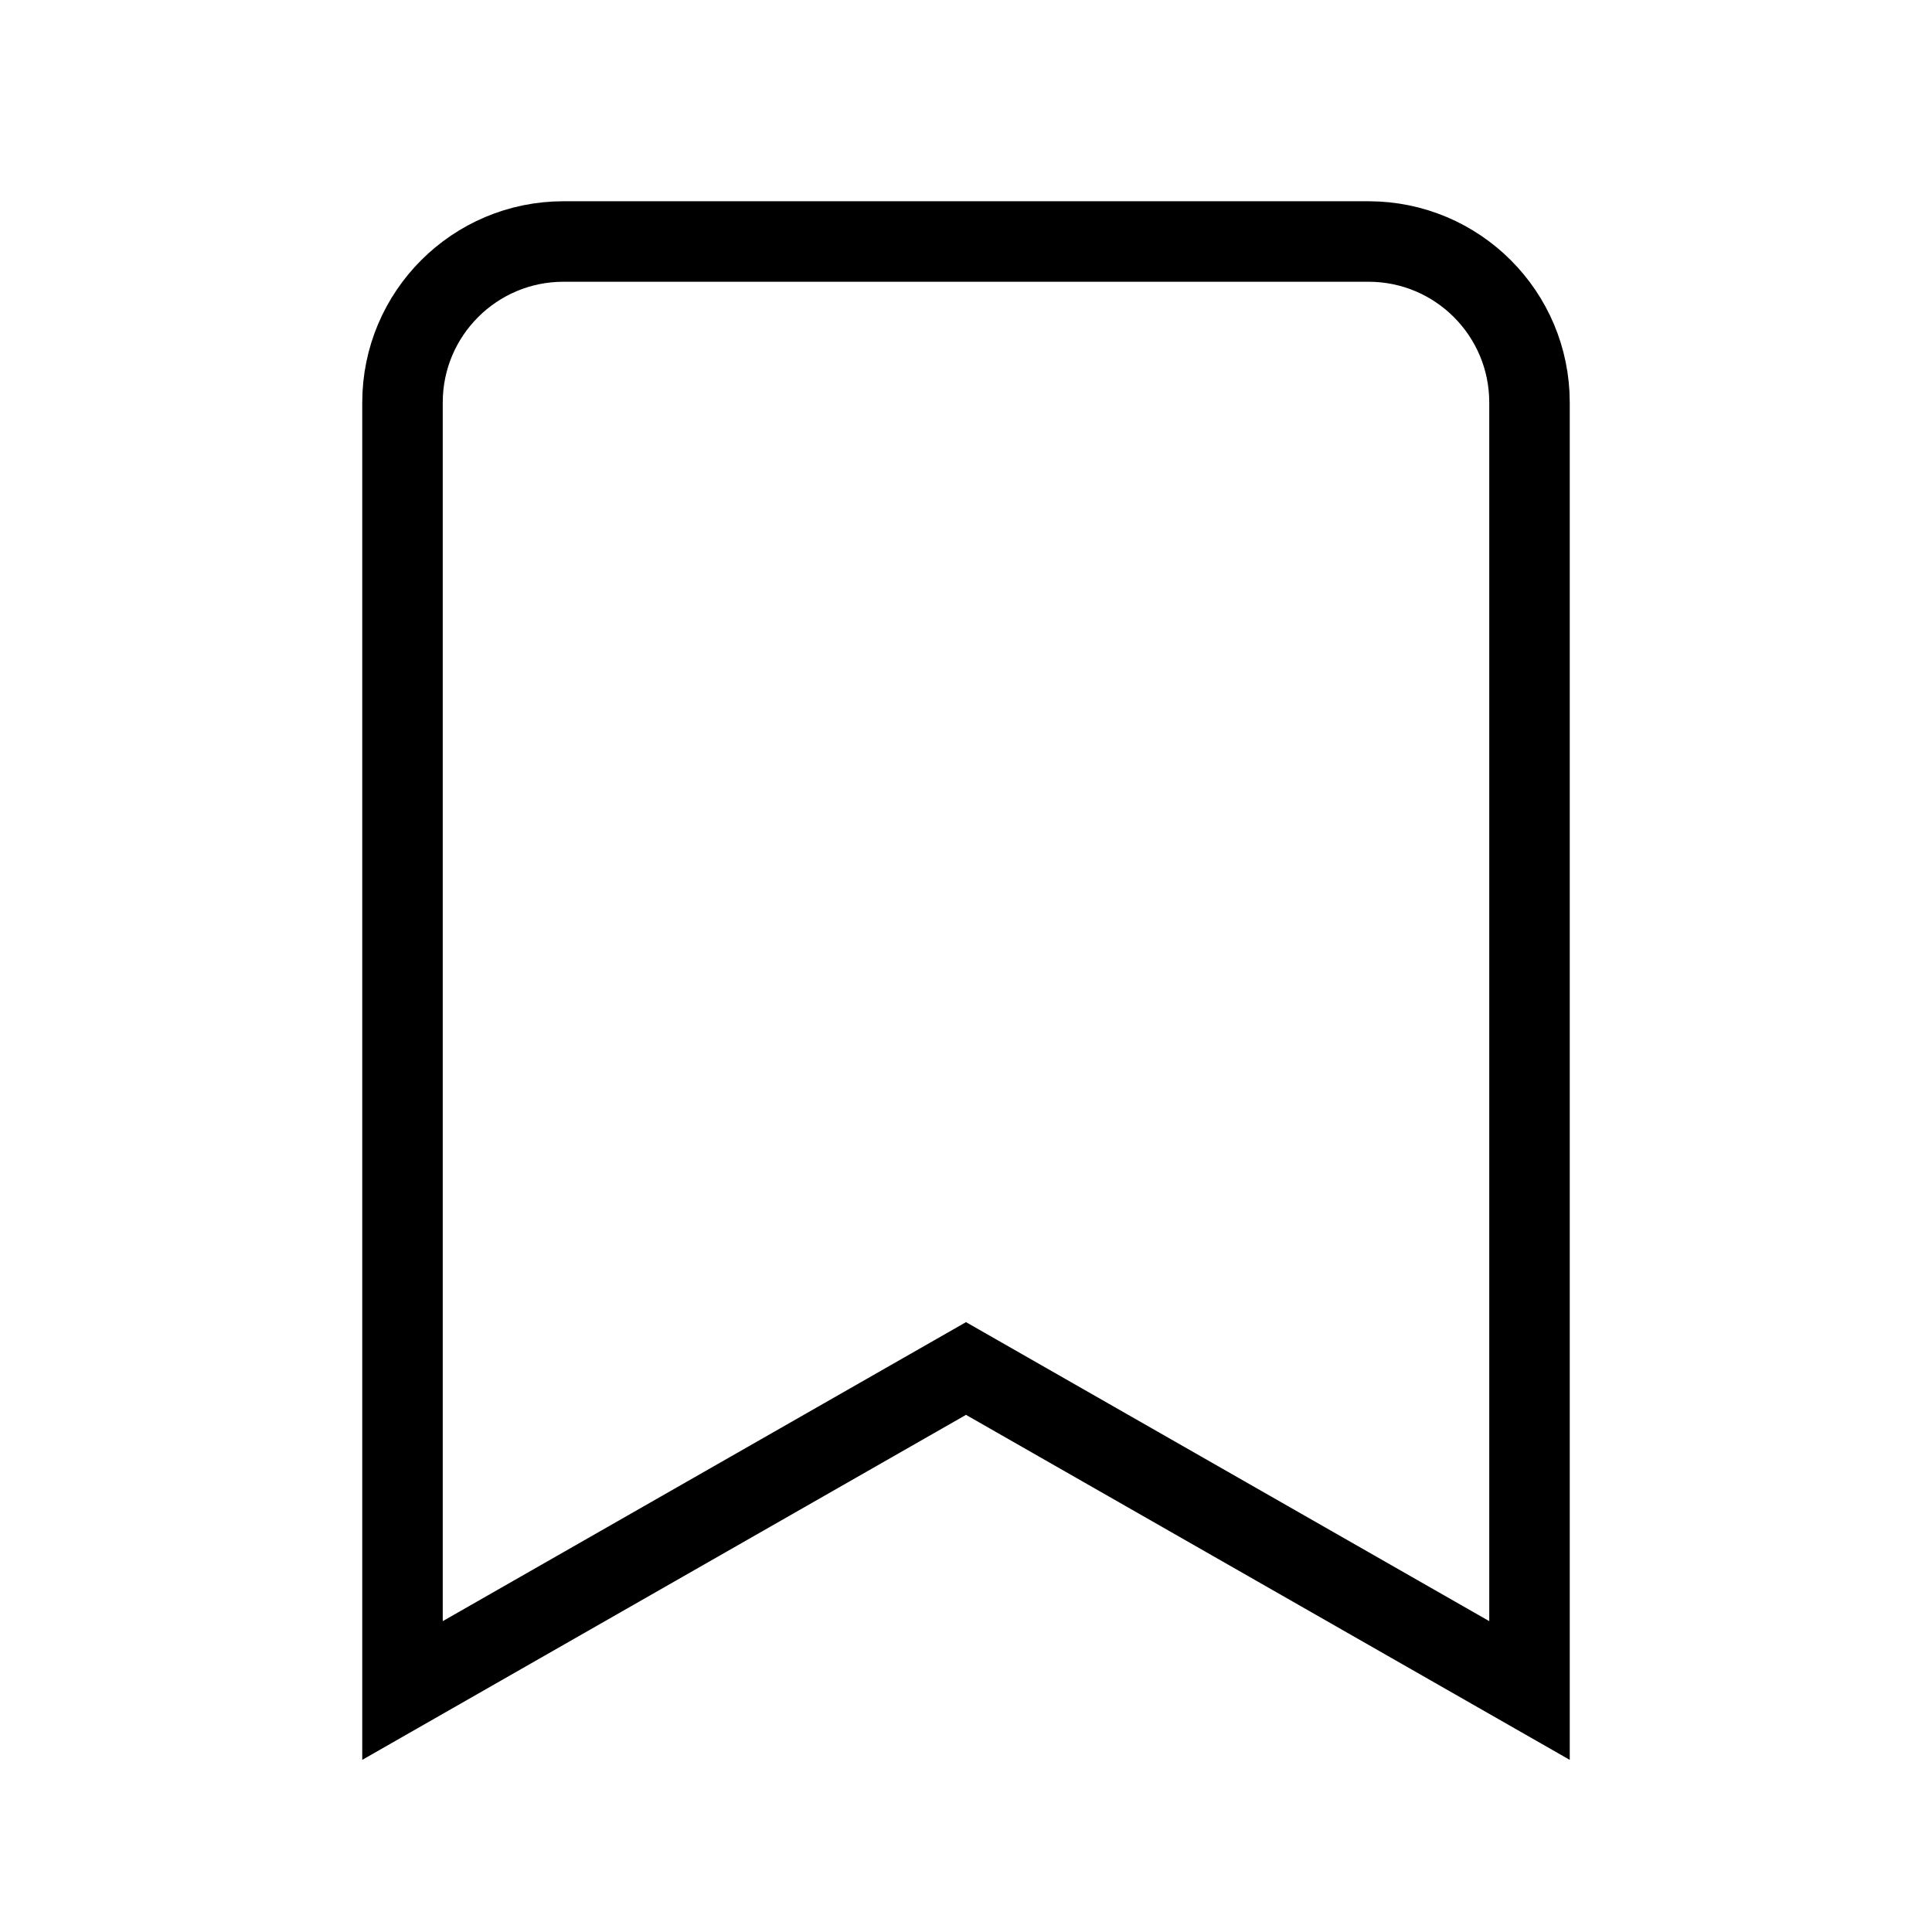
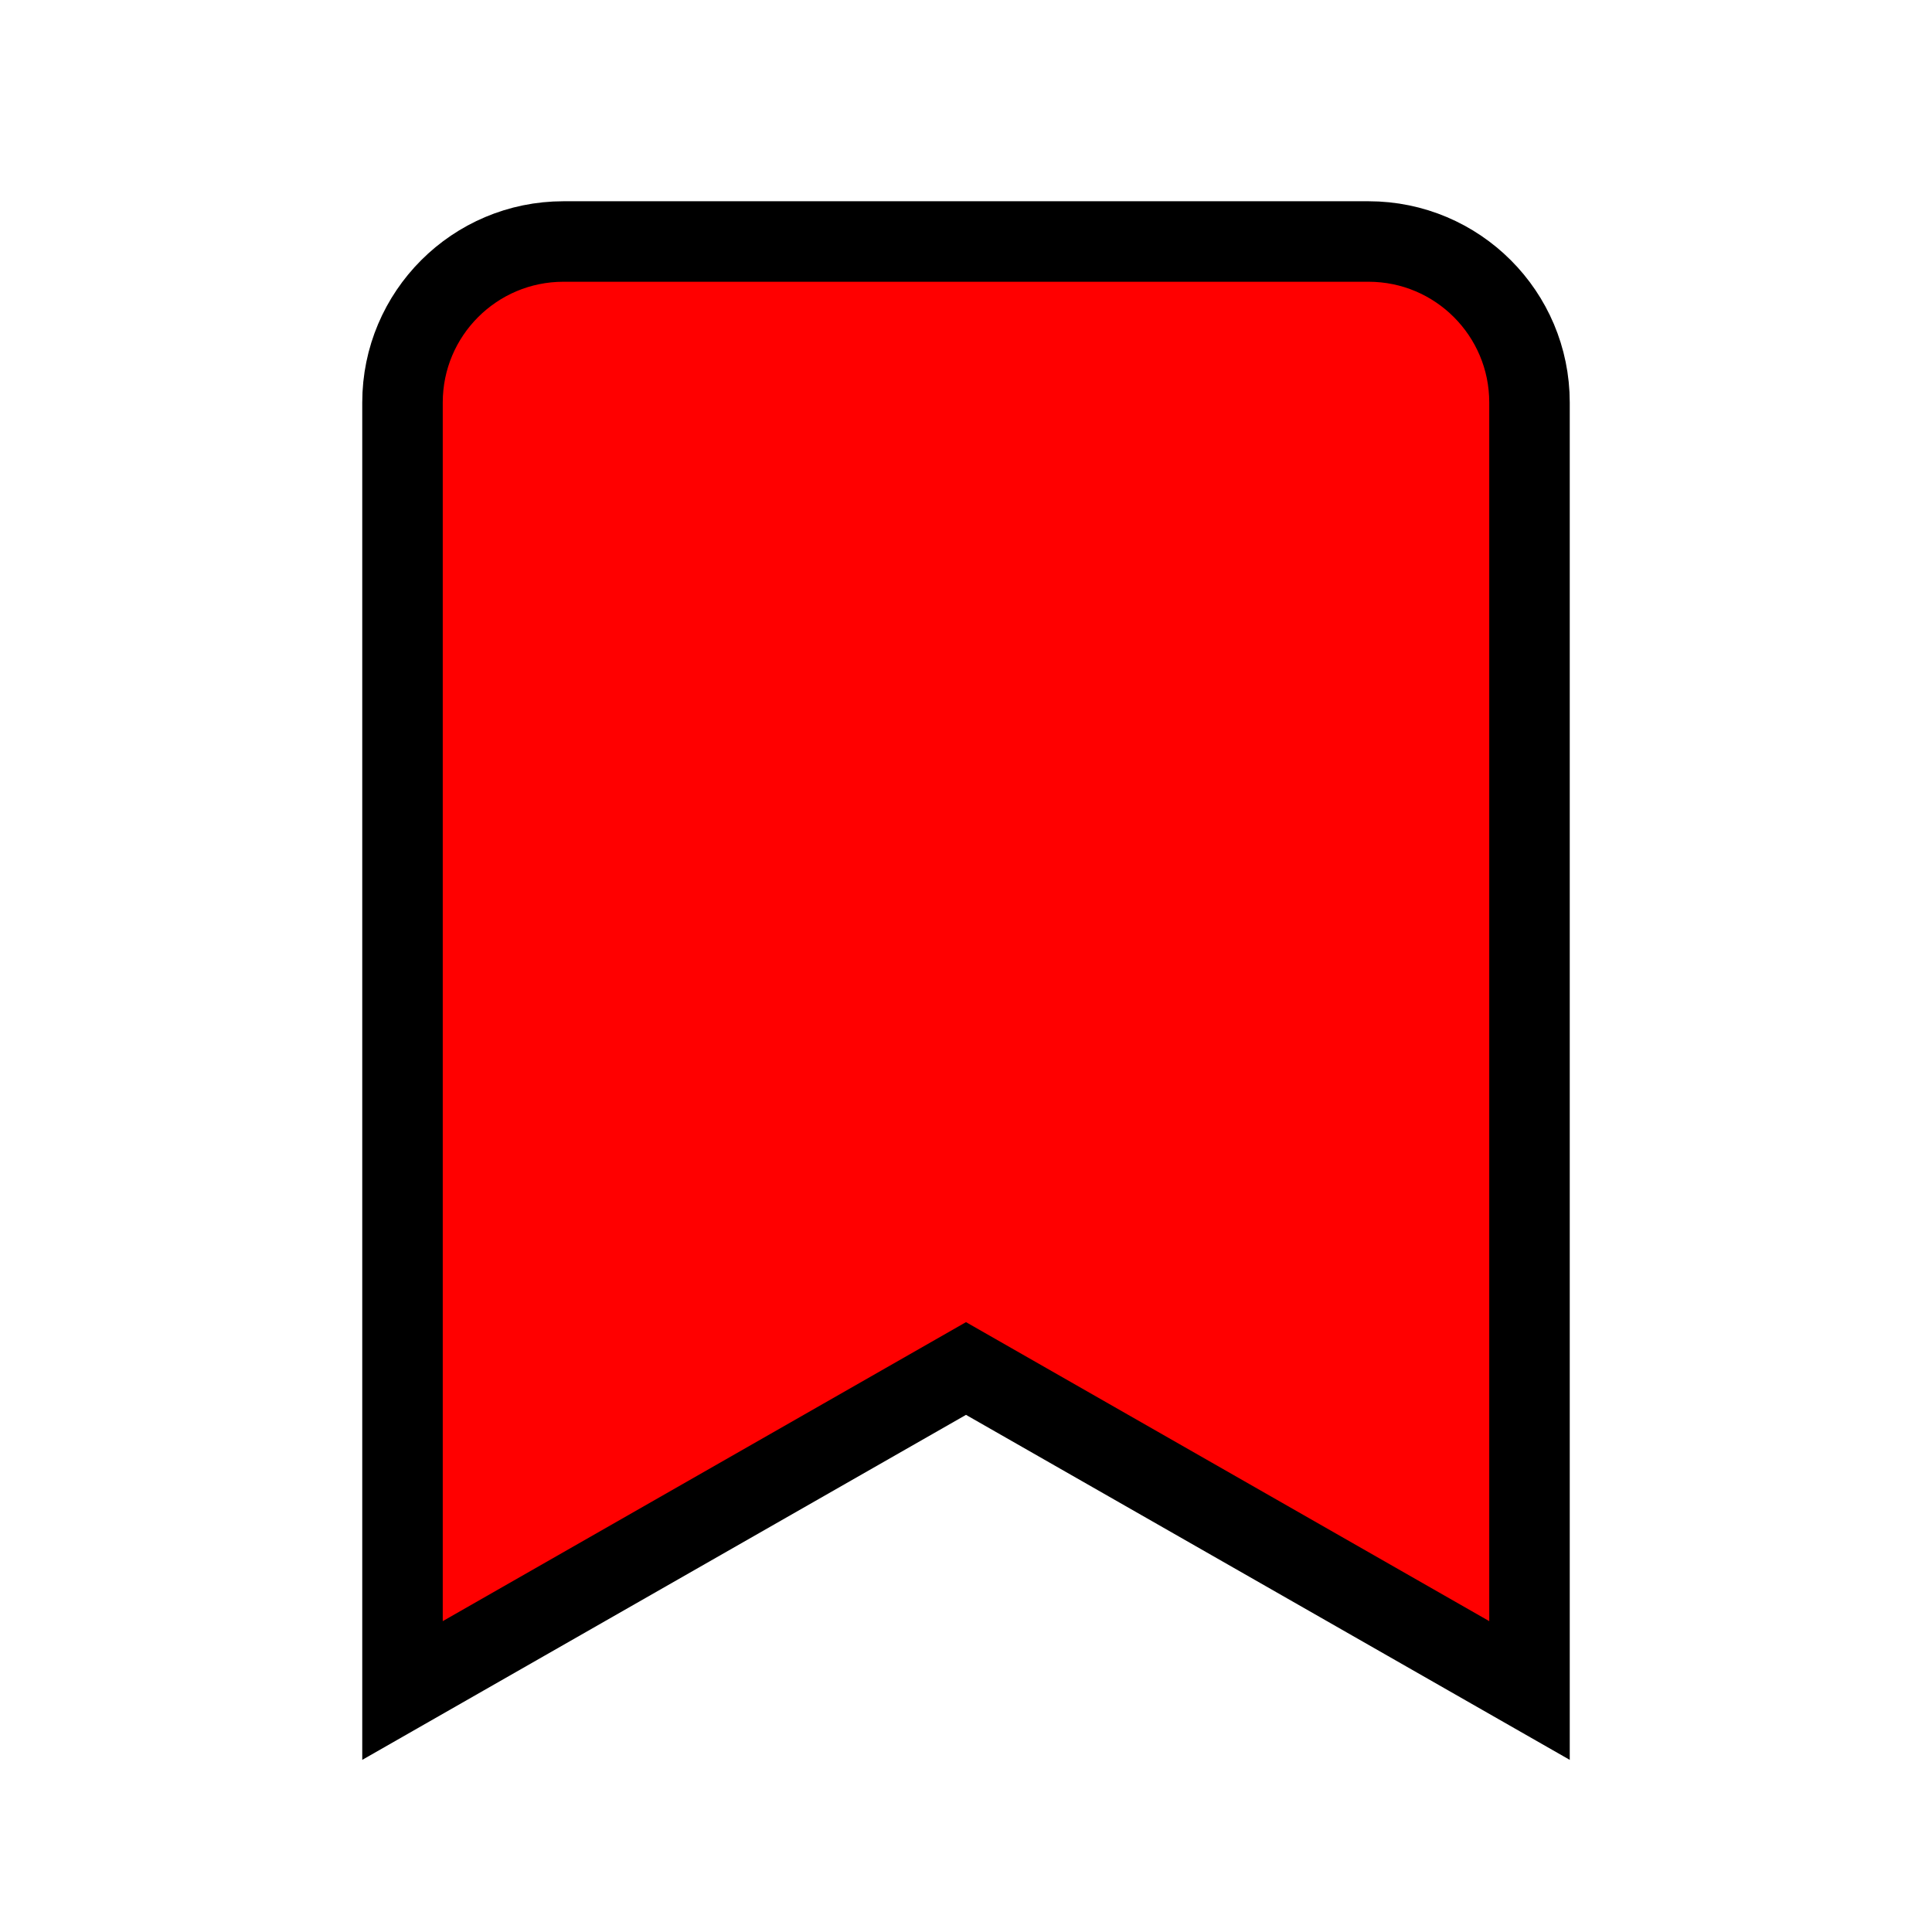
- <svg xmlns="http://www.w3.org/2000/svg" width="24" height="24" viewBox="0 0 24 24" fill="none" stroke="currentColor" strokeWidth="2" strokeLinecap="round" strokeLinejoin="round" class="lucide lucide-bookmark">
+ <svg xmlns="http://www.w3.org/2000/svg" width="24" height="24" viewBox="0 0 24 24" fill="red" stroke="currentColor" strokeWidth="2" strokeLinecap="round" strokeLinejoin="round" class="lucide lucide-bookmark">
  <path d="m19 21-7-4-7 4V5a2 2 0 0 1 2-2h10a2 2 0 0 1 2 2v16z" />
</svg>
